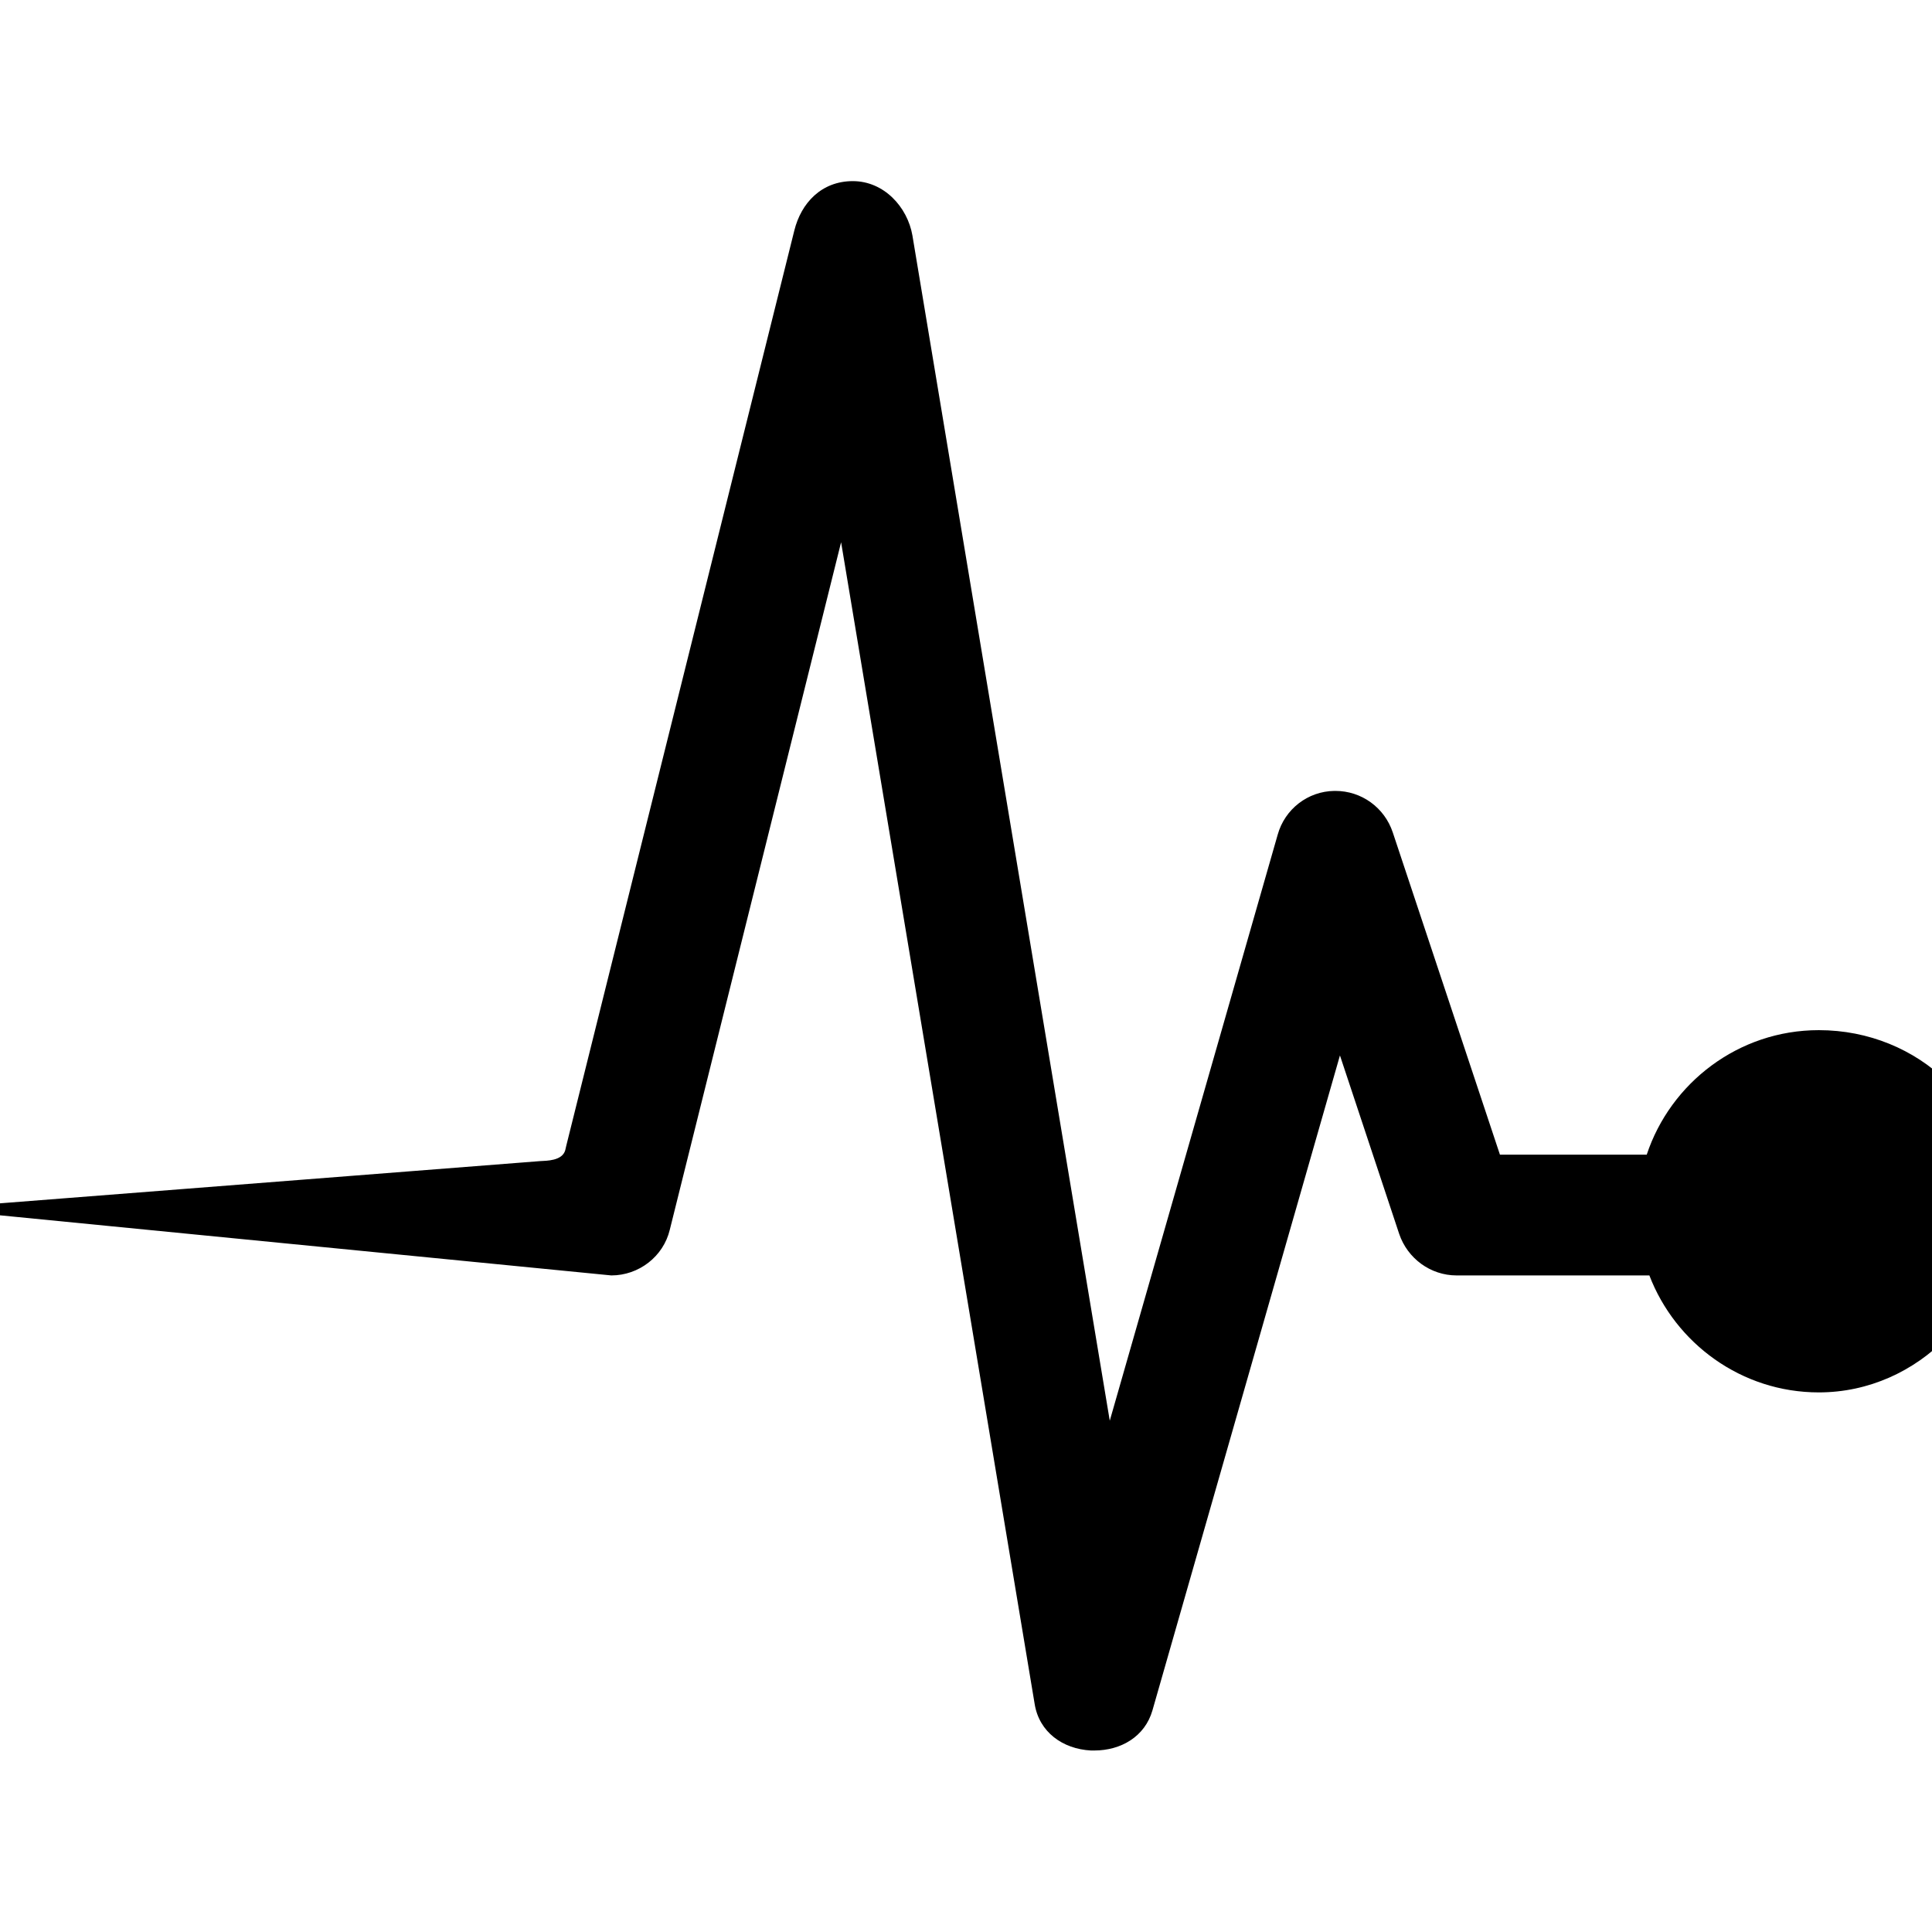
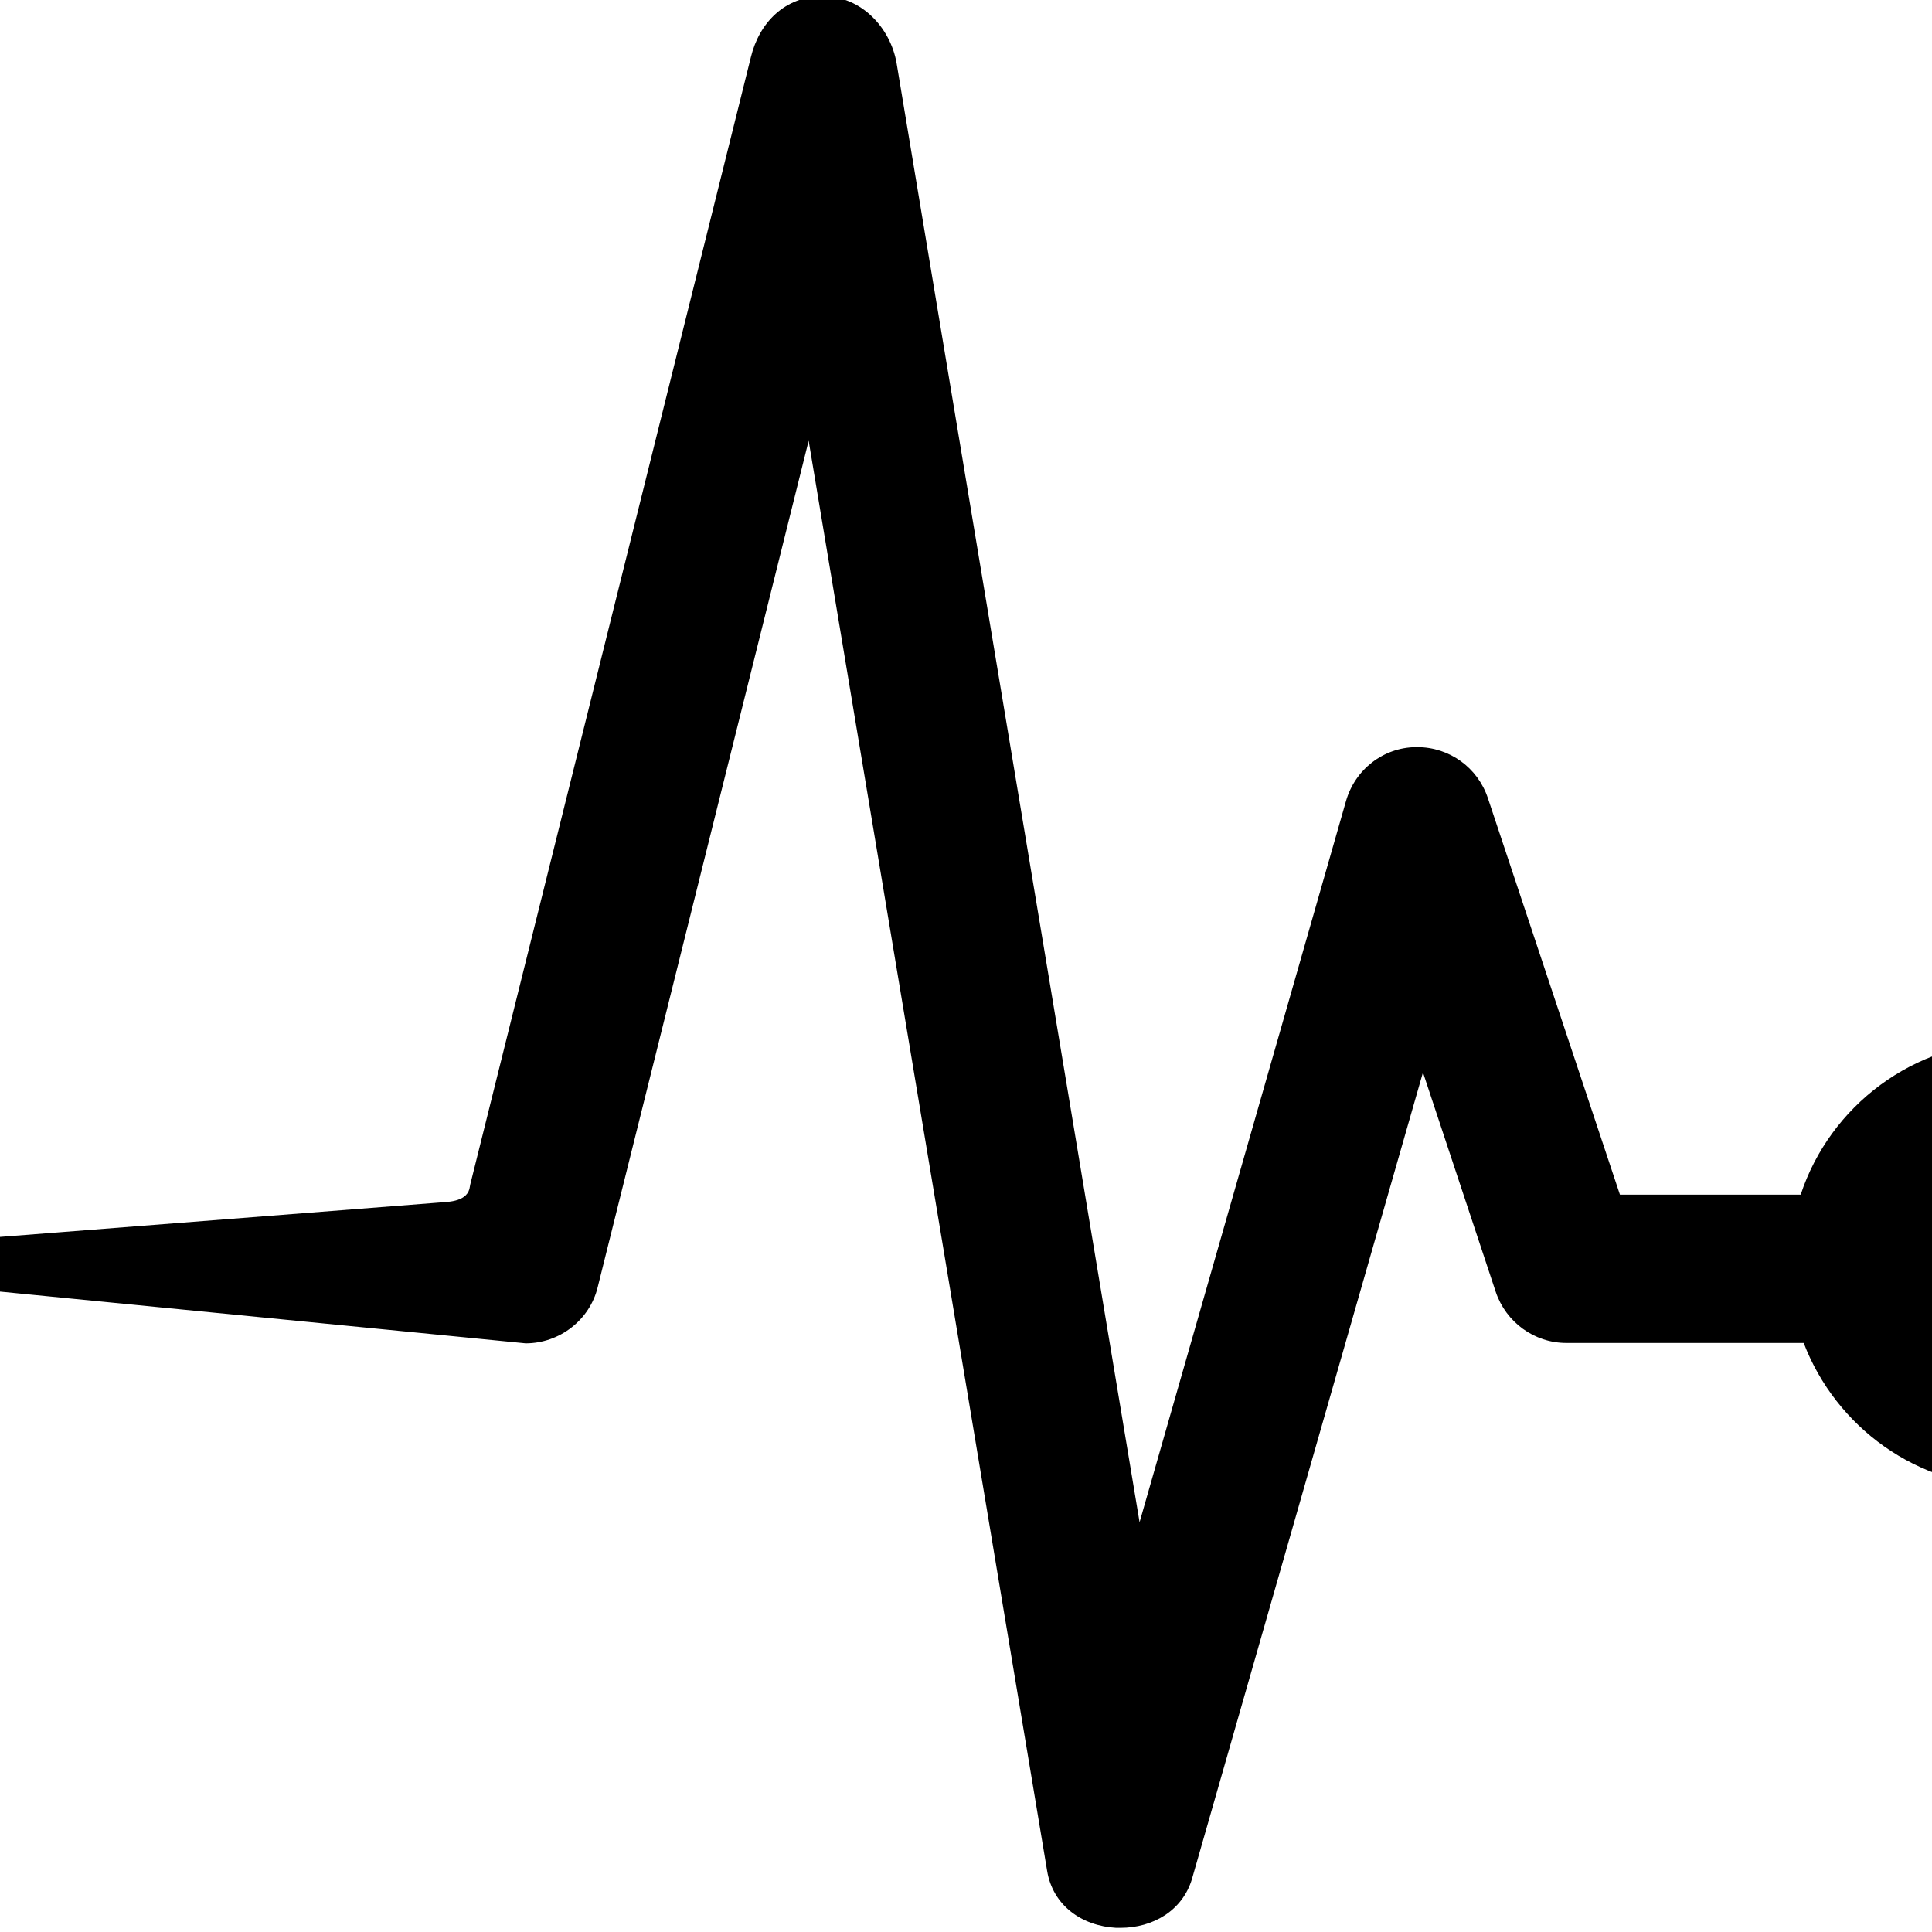
<svg xmlns="http://www.w3.org/2000/svg" version="1.1" id="Layer_1" x="0px" y="0px" width="512px" height="512px" viewBox="0 0 512 512" style="enable-background:new 0 0 512 512;" xml:space="preserve">
-   <path d="M482,273c-21.3,0-39.3,14-45.6,33h-38.9l-28.4-85.4c-2.2-6.6-8.3-11-15.2-11c-0.1,0-0.2,0-0.3,0c-7,0.1-13.1,4.8-15,11.6  l-44.5,155.3L241.8,62.4C240.5,54.9,234.3,48,226,48s-13.7,5.8-15.5,13.1L150,303.9c0,0,0.2-0.8-0.2,0.9c-0.8,2.9-5.1,2.8-6.6,2.9  C139.4,308-18,320.3-18,320.3L162,338c7.3,0,13.8-5,15.5-12.1l45.4-182.2l51.3,307.9c1.2,7.4,7.4,11.9,14.9,12.3c0.3,0,0.6,0,0.9,0  c7.1,0,13.4-3.7,15.4-10.6l49.7-173.6l15.7,47.3c2.2,6.5,8.3,11,15.2,11h51.1c6.9,18,24.4,31,44.9,31c26.5,0,48-22.5,48-49  C530,293.5,508.5,273,482,273z" />
+   <path d="M533.3,276c-26.2,0-48.4,17.2-56.1,40.6h-47.9l-35-105.1c-2.7-8.1-10.2-13.5-18.7-13.5c-0.1,0-0.2,0-0.4,0  c-8.6,0.1-16.1,5.9-18.5,14.3L302,403.4L237.6,16.7C236,7.5,228.4-1,218.1-1c-10.2,0-16.9,7.1-19.1,16.1L124.6,314  c0,0,0.2-1-0.2,1.1c-1,3.6-6.3,3.4-8.1,3.6c-4.7,0.4-198.4,15.5-198.4,15.5L139.3,356c9,0,17-6.2,19.1-14.9l55.9-224.3l63.2,379  c1.5,9.1,9.1,14.6,18.3,15.1c0.4,0,0.7,0,1.1,0c8.7,0,16.5-4.6,19-13l61.2-213.7l19.3,58.2c2.7,8,10.2,13.5,18.7,13.5H478  c8.5,22.2,30,38.2,55.3,38.2c32.6,0,59.1-27.7,59.1-60.3C592.4,301.2,565.9,276,533.3,276z" />
</svg>
